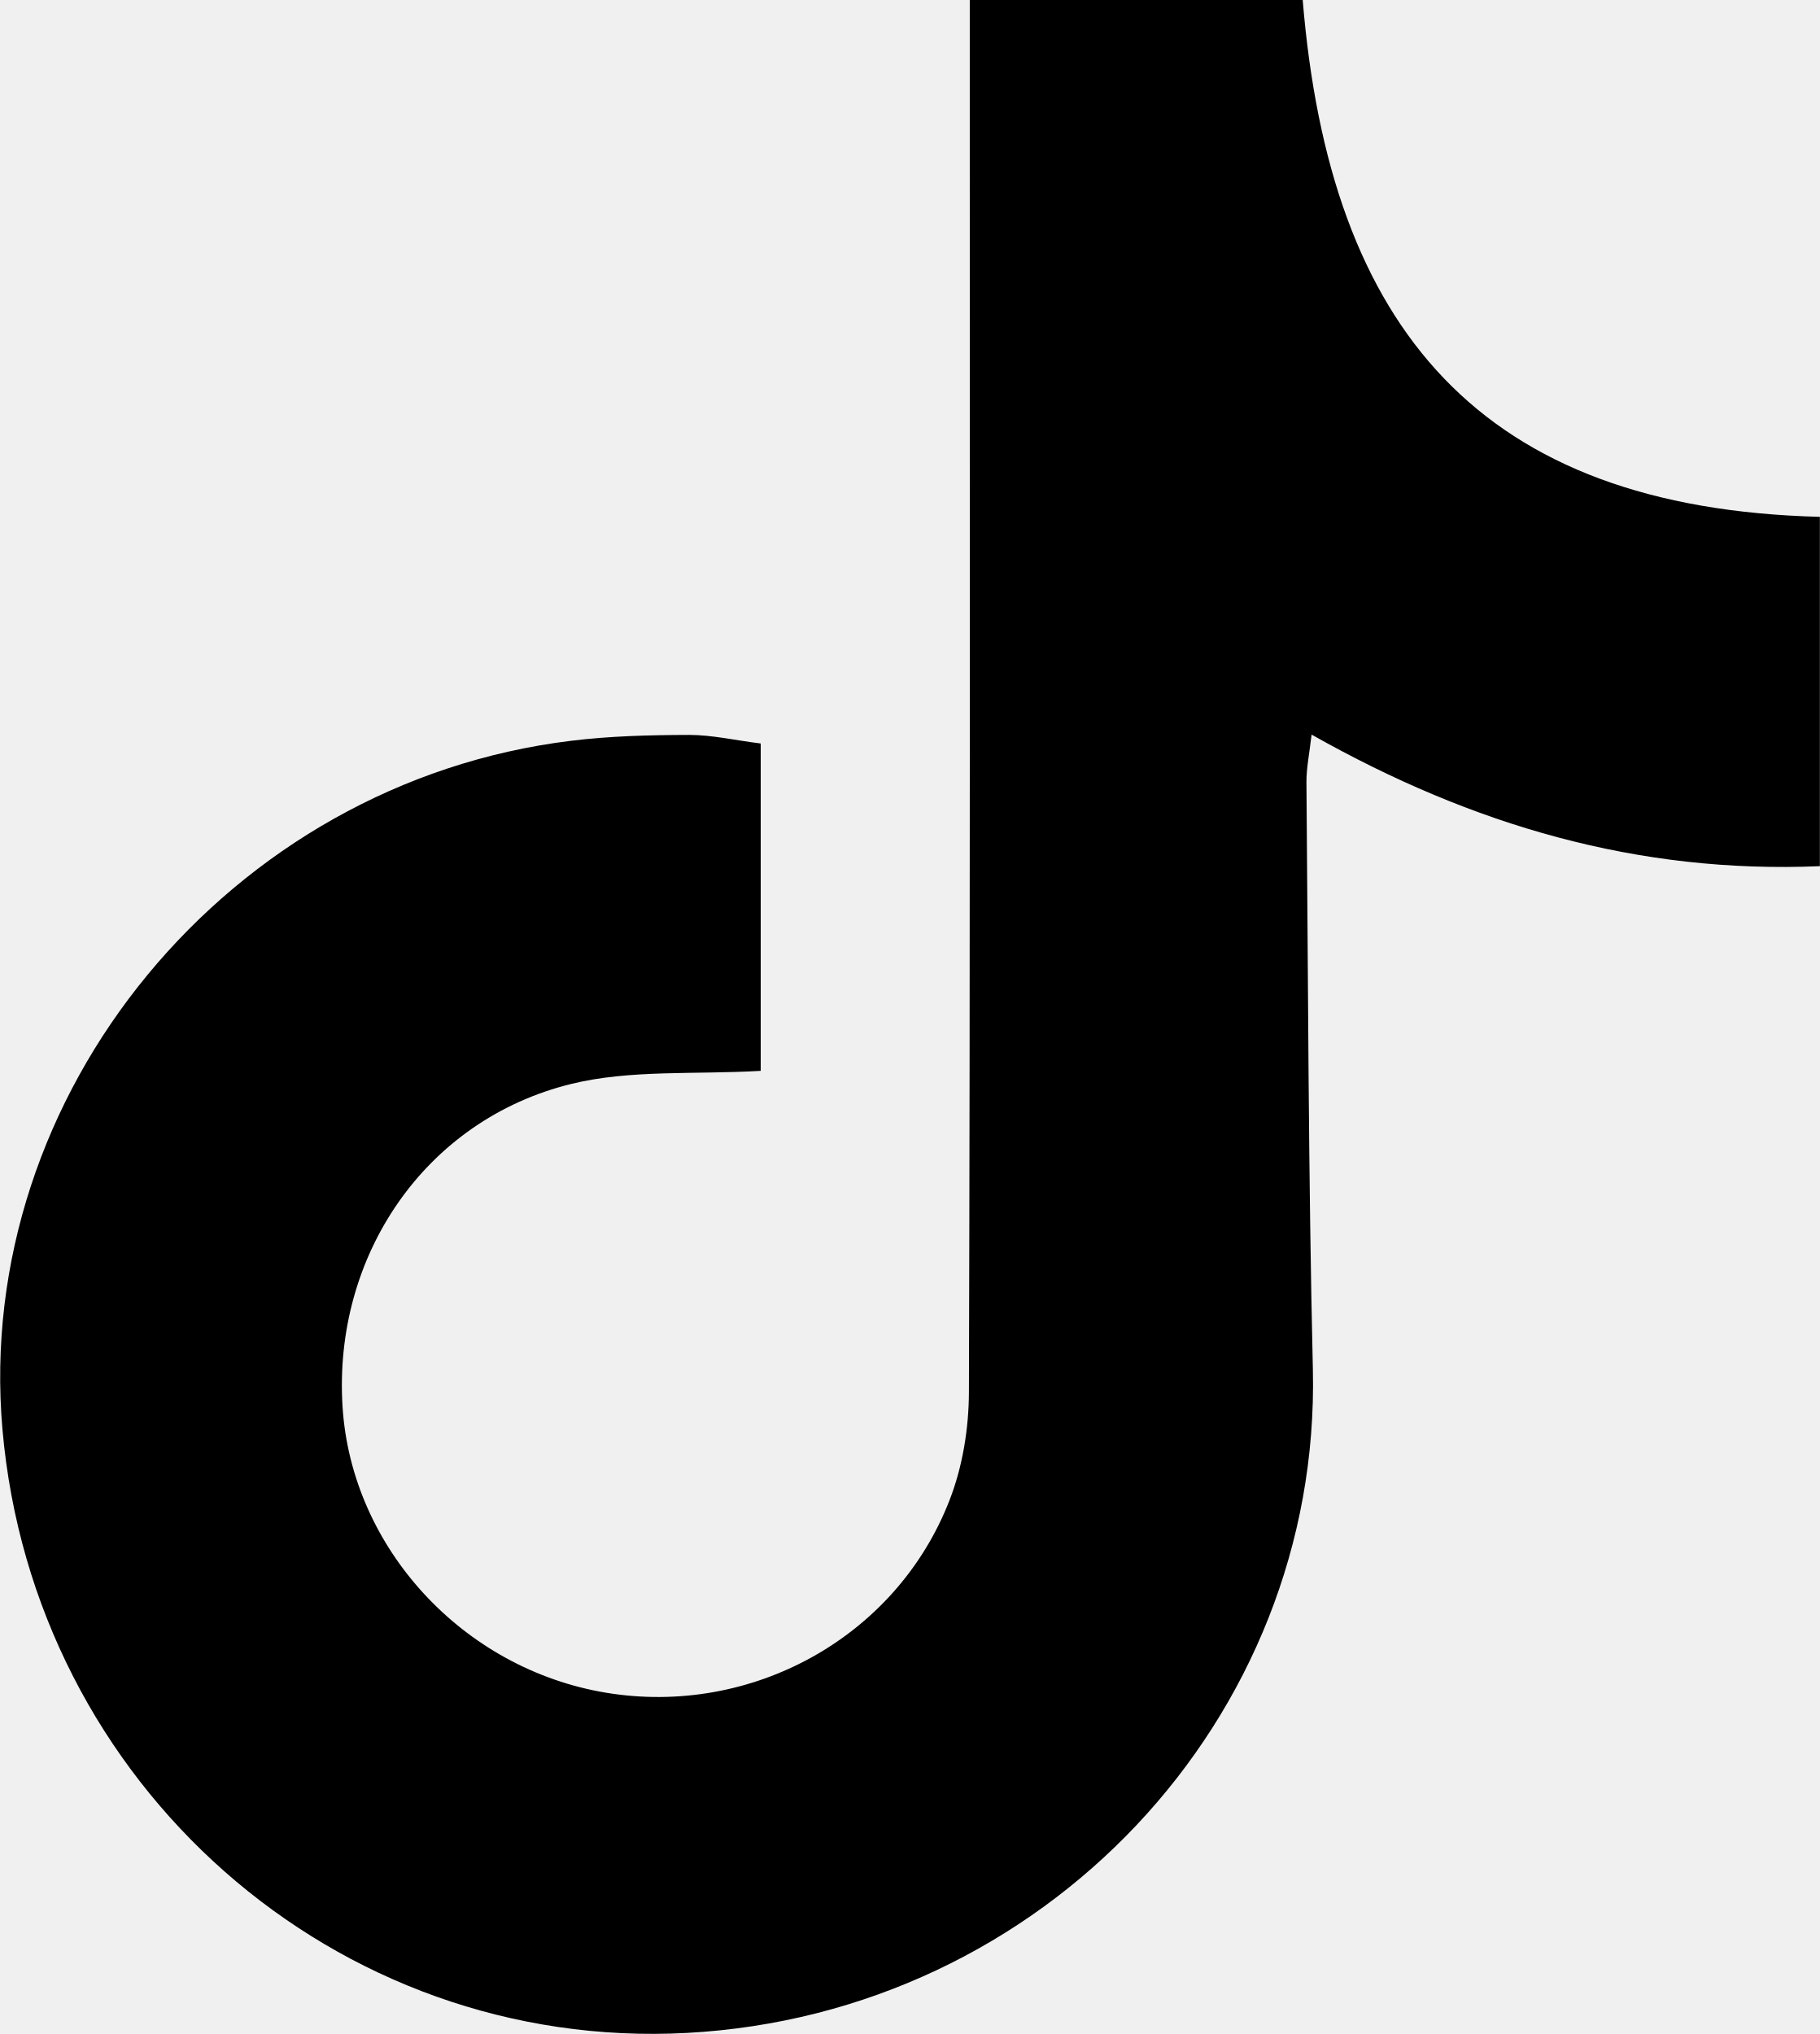
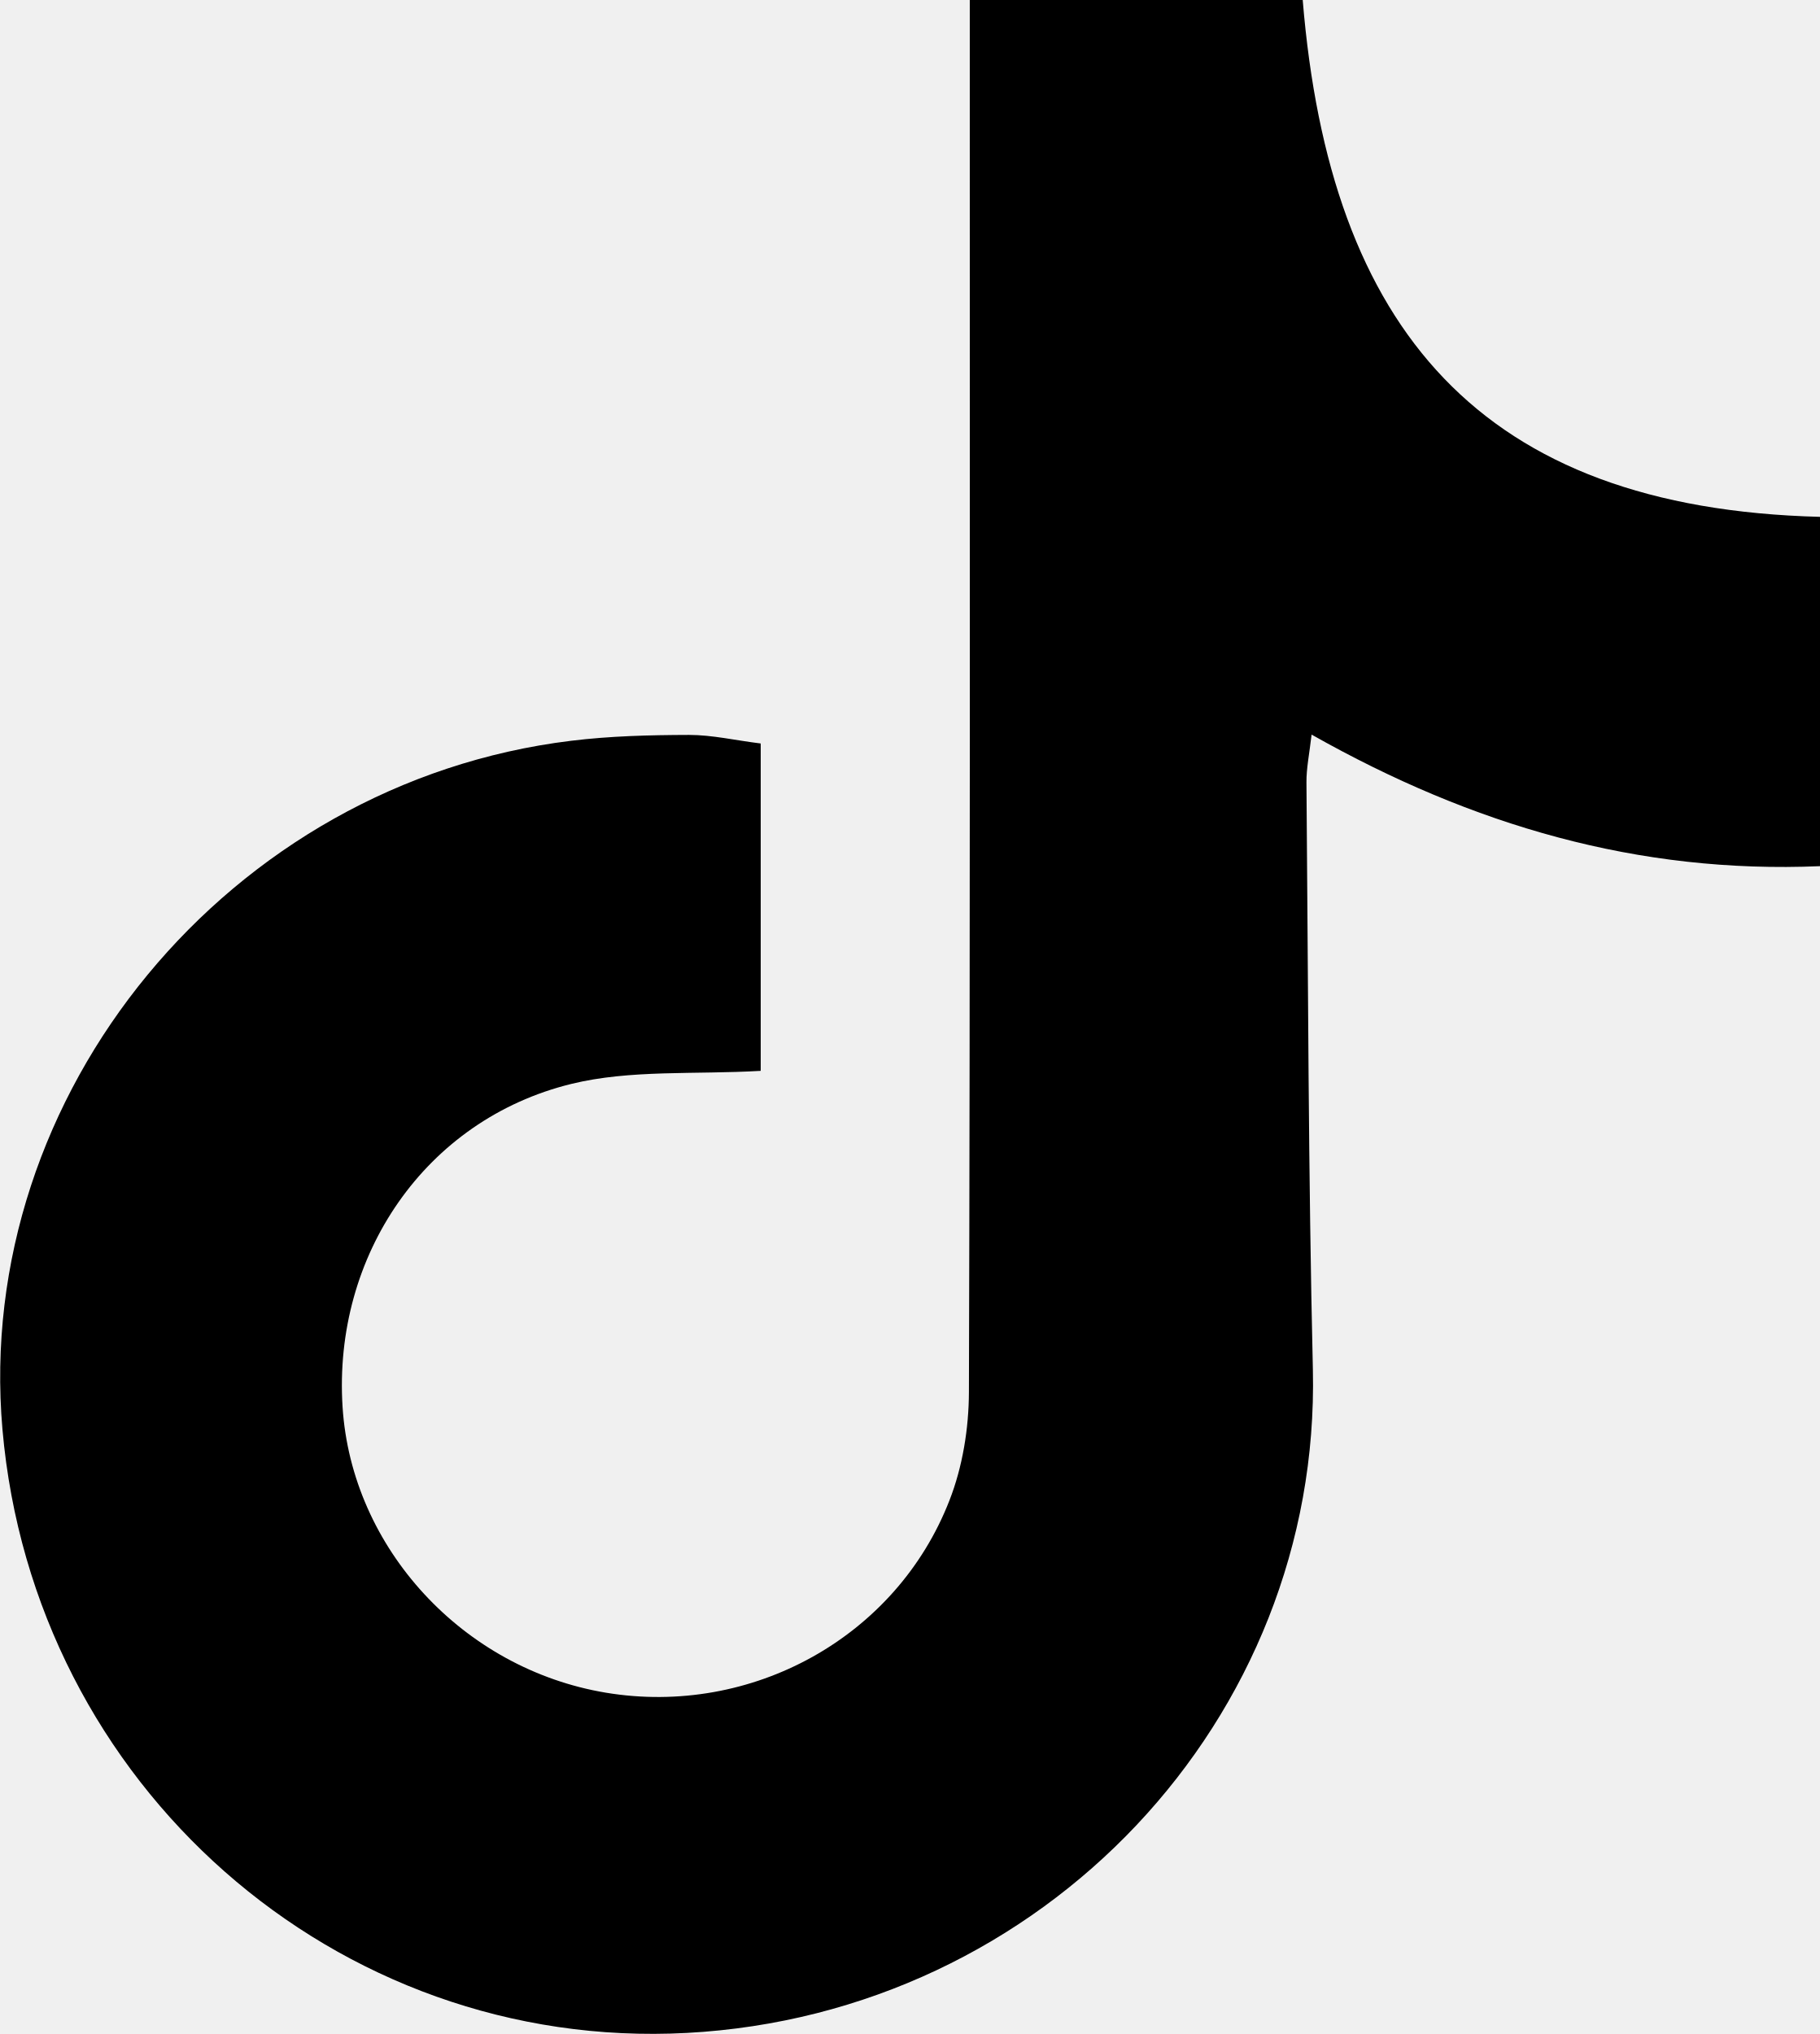
<svg xmlns="http://www.w3.org/2000/svg" width="17" height="19" viewBox="0 0 17 19" fill="none">
-   <g clip-path="url(#clip0)">
+   <g>
    <path d="M7.106 6.945C7.106 8.013 7.106 9.046 7.106 10.003C6.49 10.039 5.889 9.99 5.337 10.125C3.971 10.46 3.11 11.731 3.2 13.142C3.284 14.461 4.325 15.59 5.661 15.812C7.018 16.037 8.37 15.297 8.869 14.016C8.992 13.702 9.05 13.343 9.051 13.004C9.063 8.887 9.059 4.77 9.059 0.653C9.059 0.437 9.059 0.221 9.059 0C10.13 0 11.153 0 12.169 0C12.421 3.071 13.827 4.747 17.002 4.828C17.002 5.895 17.002 6.964 17.002 8.091C15.304 8.163 13.759 7.713 12.252 6.862C12.231 7.044 12.203 7.176 12.204 7.308C12.22 9.136 12.221 10.966 12.264 12.794C12.338 16.055 9.748 18.812 6.416 18.99C3.137 19.165 0.313 16.675 0.023 13.353C-0.251 10.214 2.142 7.31 5.333 6.92C5.698 6.875 6.069 6.866 6.437 6.865C6.653 6.865 6.87 6.916 7.106 6.945Z" fill="black" />
  </g>
  <defs>
    <clipPath id="clip0">
      <rect width="17" height="19" fill="white" />
    </clipPath>
  </defs>
</svg>
